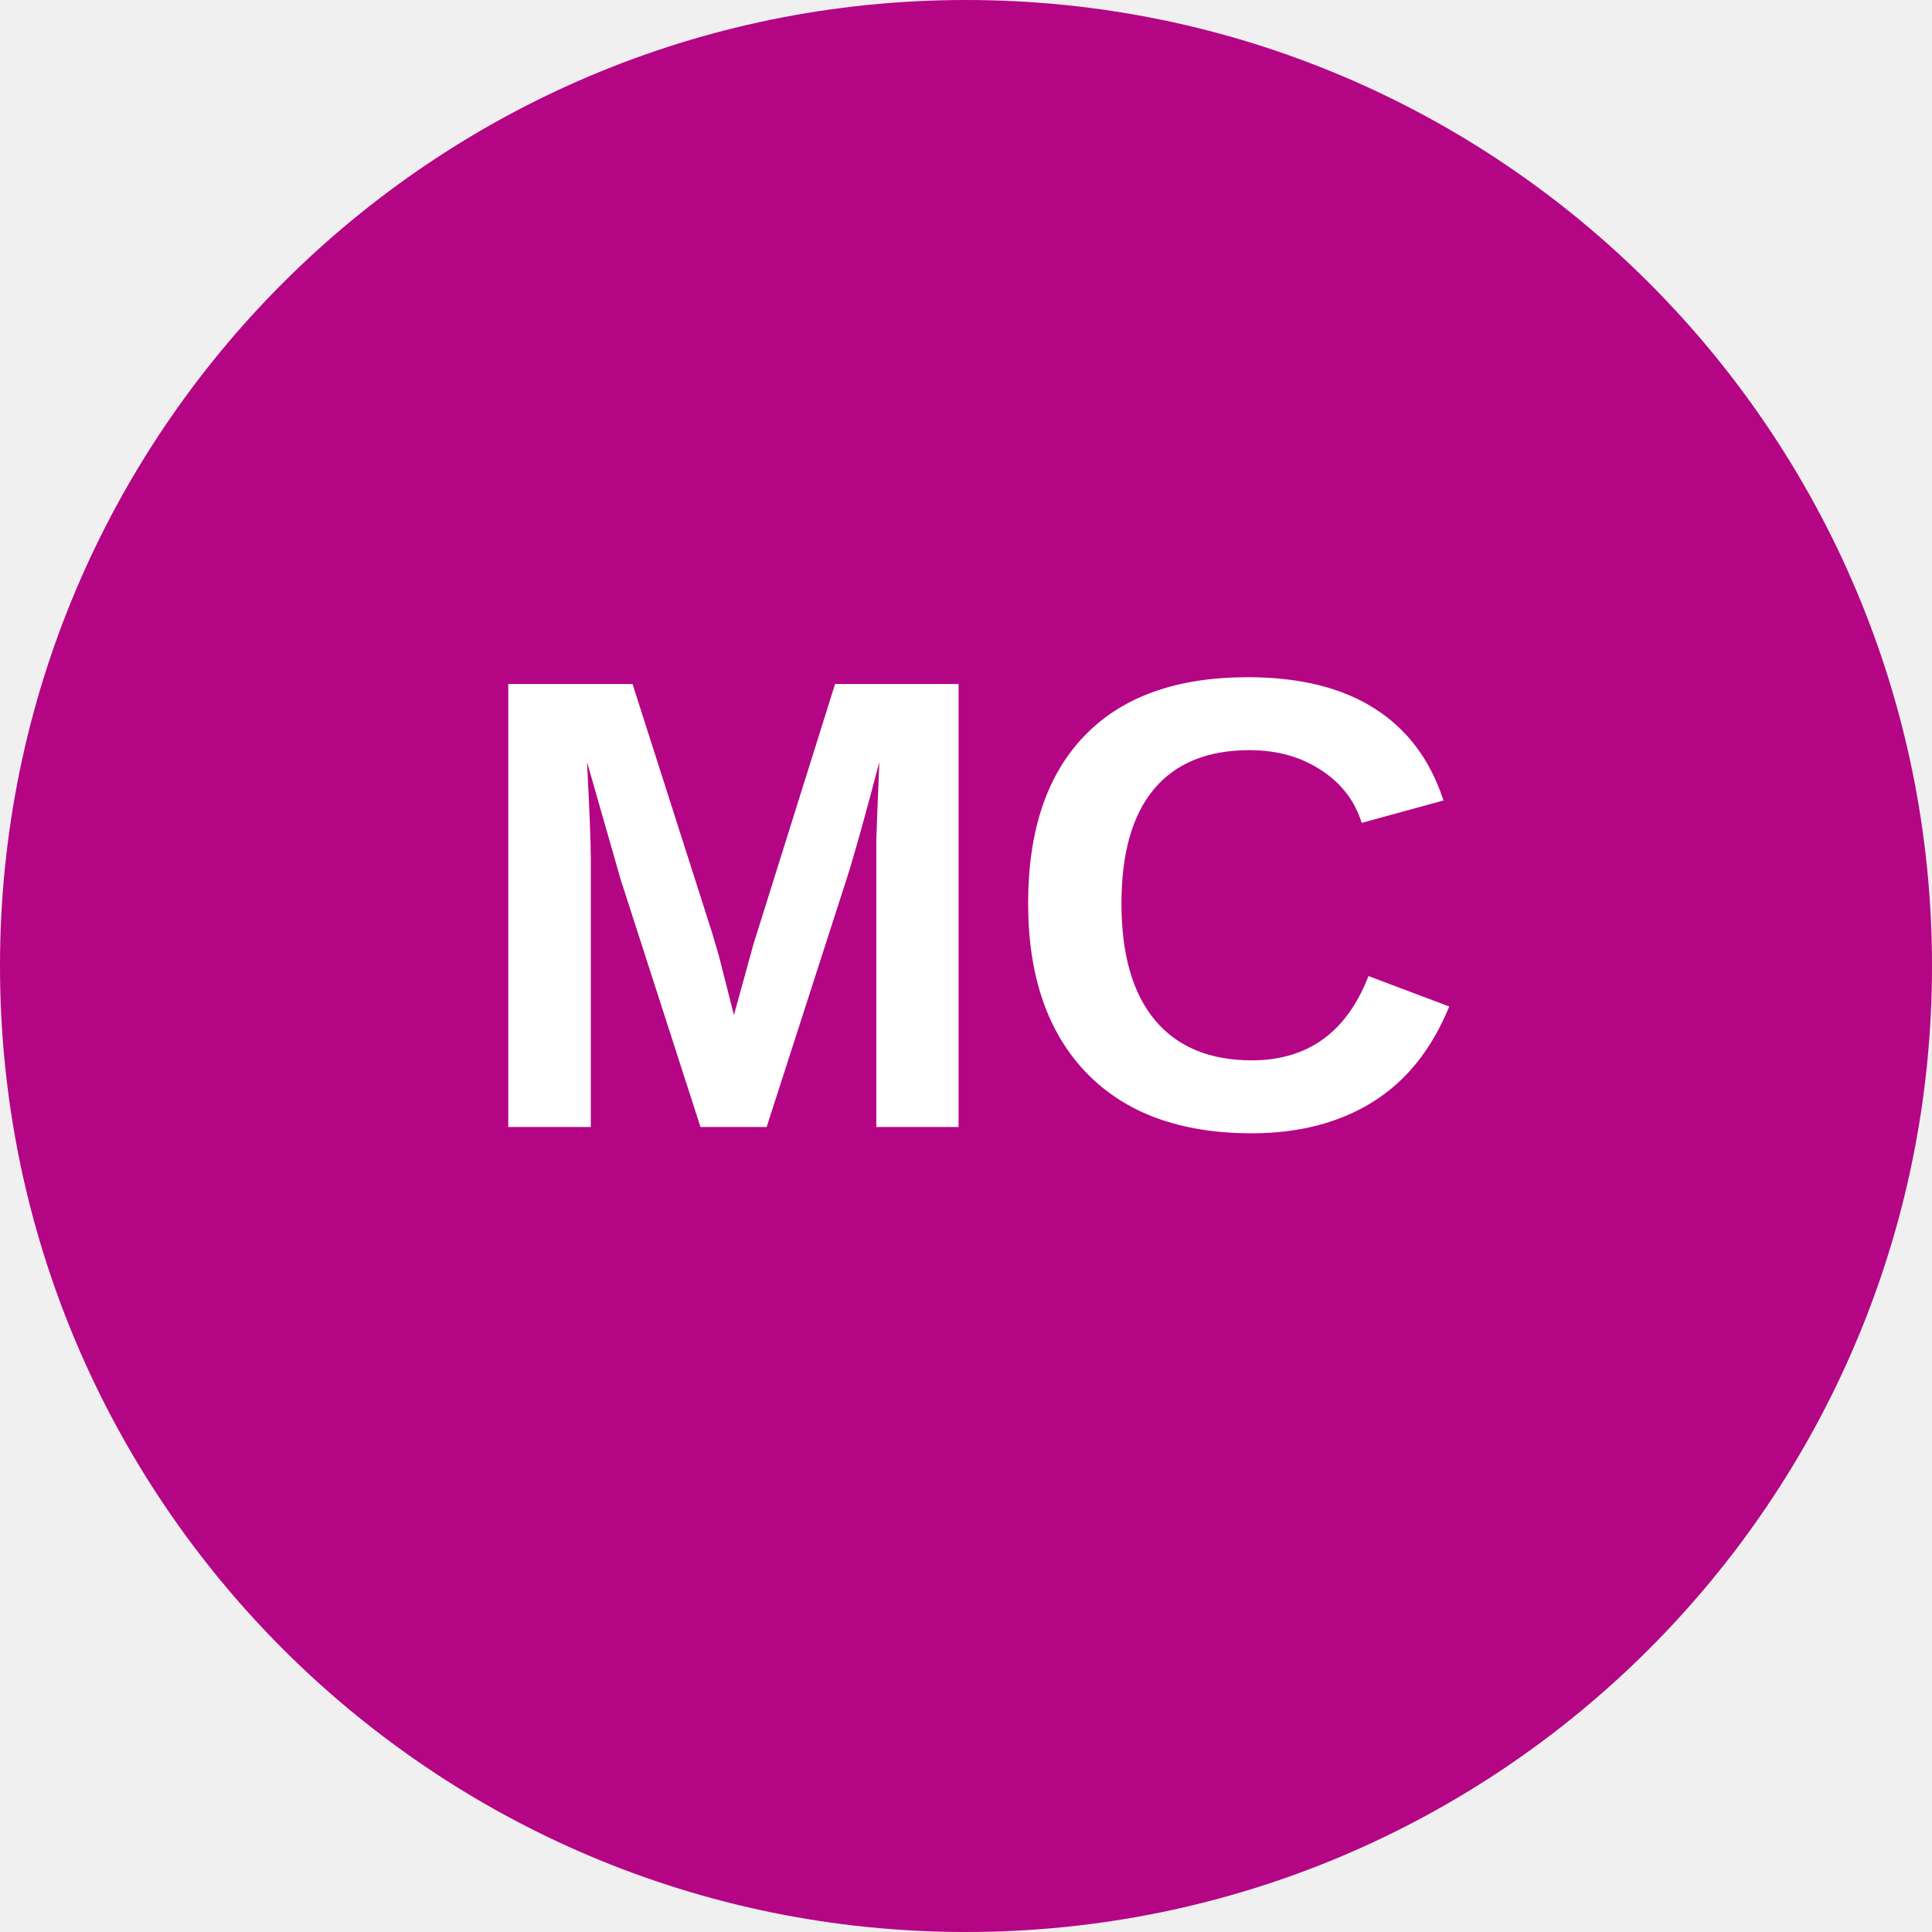
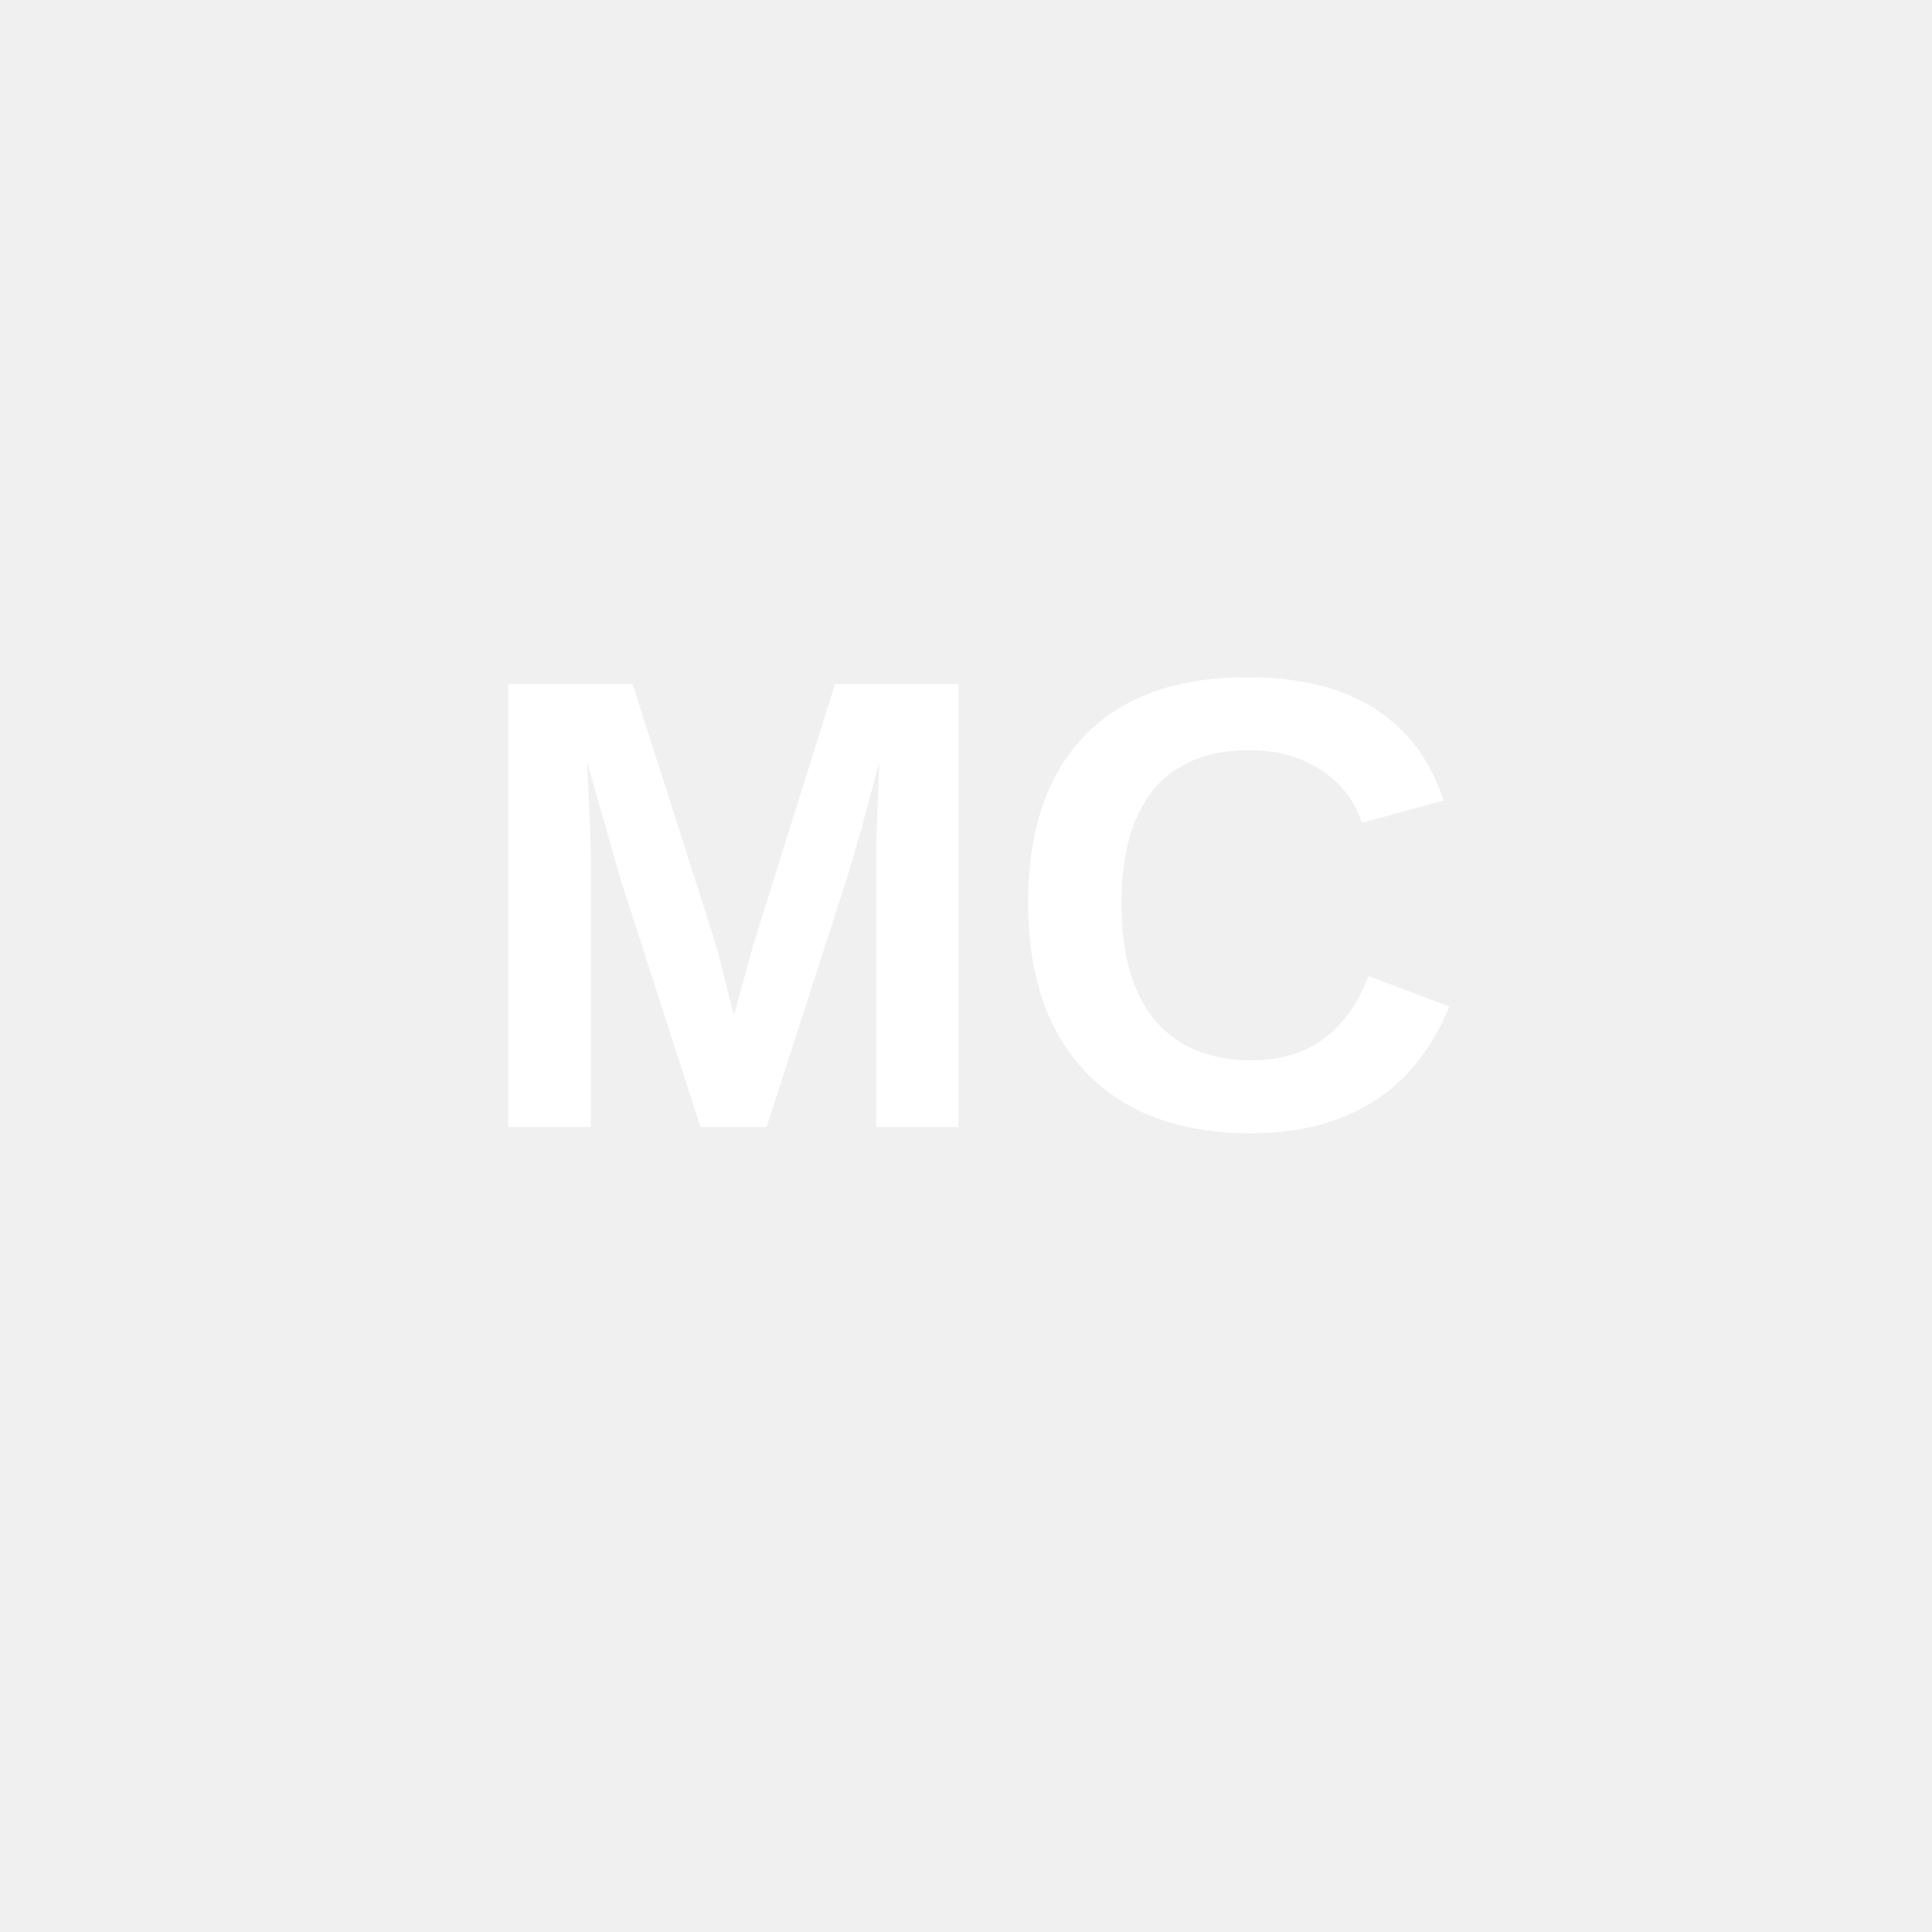
- <svg xmlns="http://www.w3.org/2000/svg" width="120" height="120" viewBox="0 0 120 120" fill="none">
-   <circle cx="60" cy="60" r="60" fill="#b40585" />
+ <svg width="120" height="120" viewBox="0 0 120 120" style="background-color: #b40585; border-radius: 50%;">
  <text x="60" y="70" font-family="Arial, sans-serif" font-size="40" font-weight="bold" text-anchor="middle" fill="white">MC</text>
</svg>
